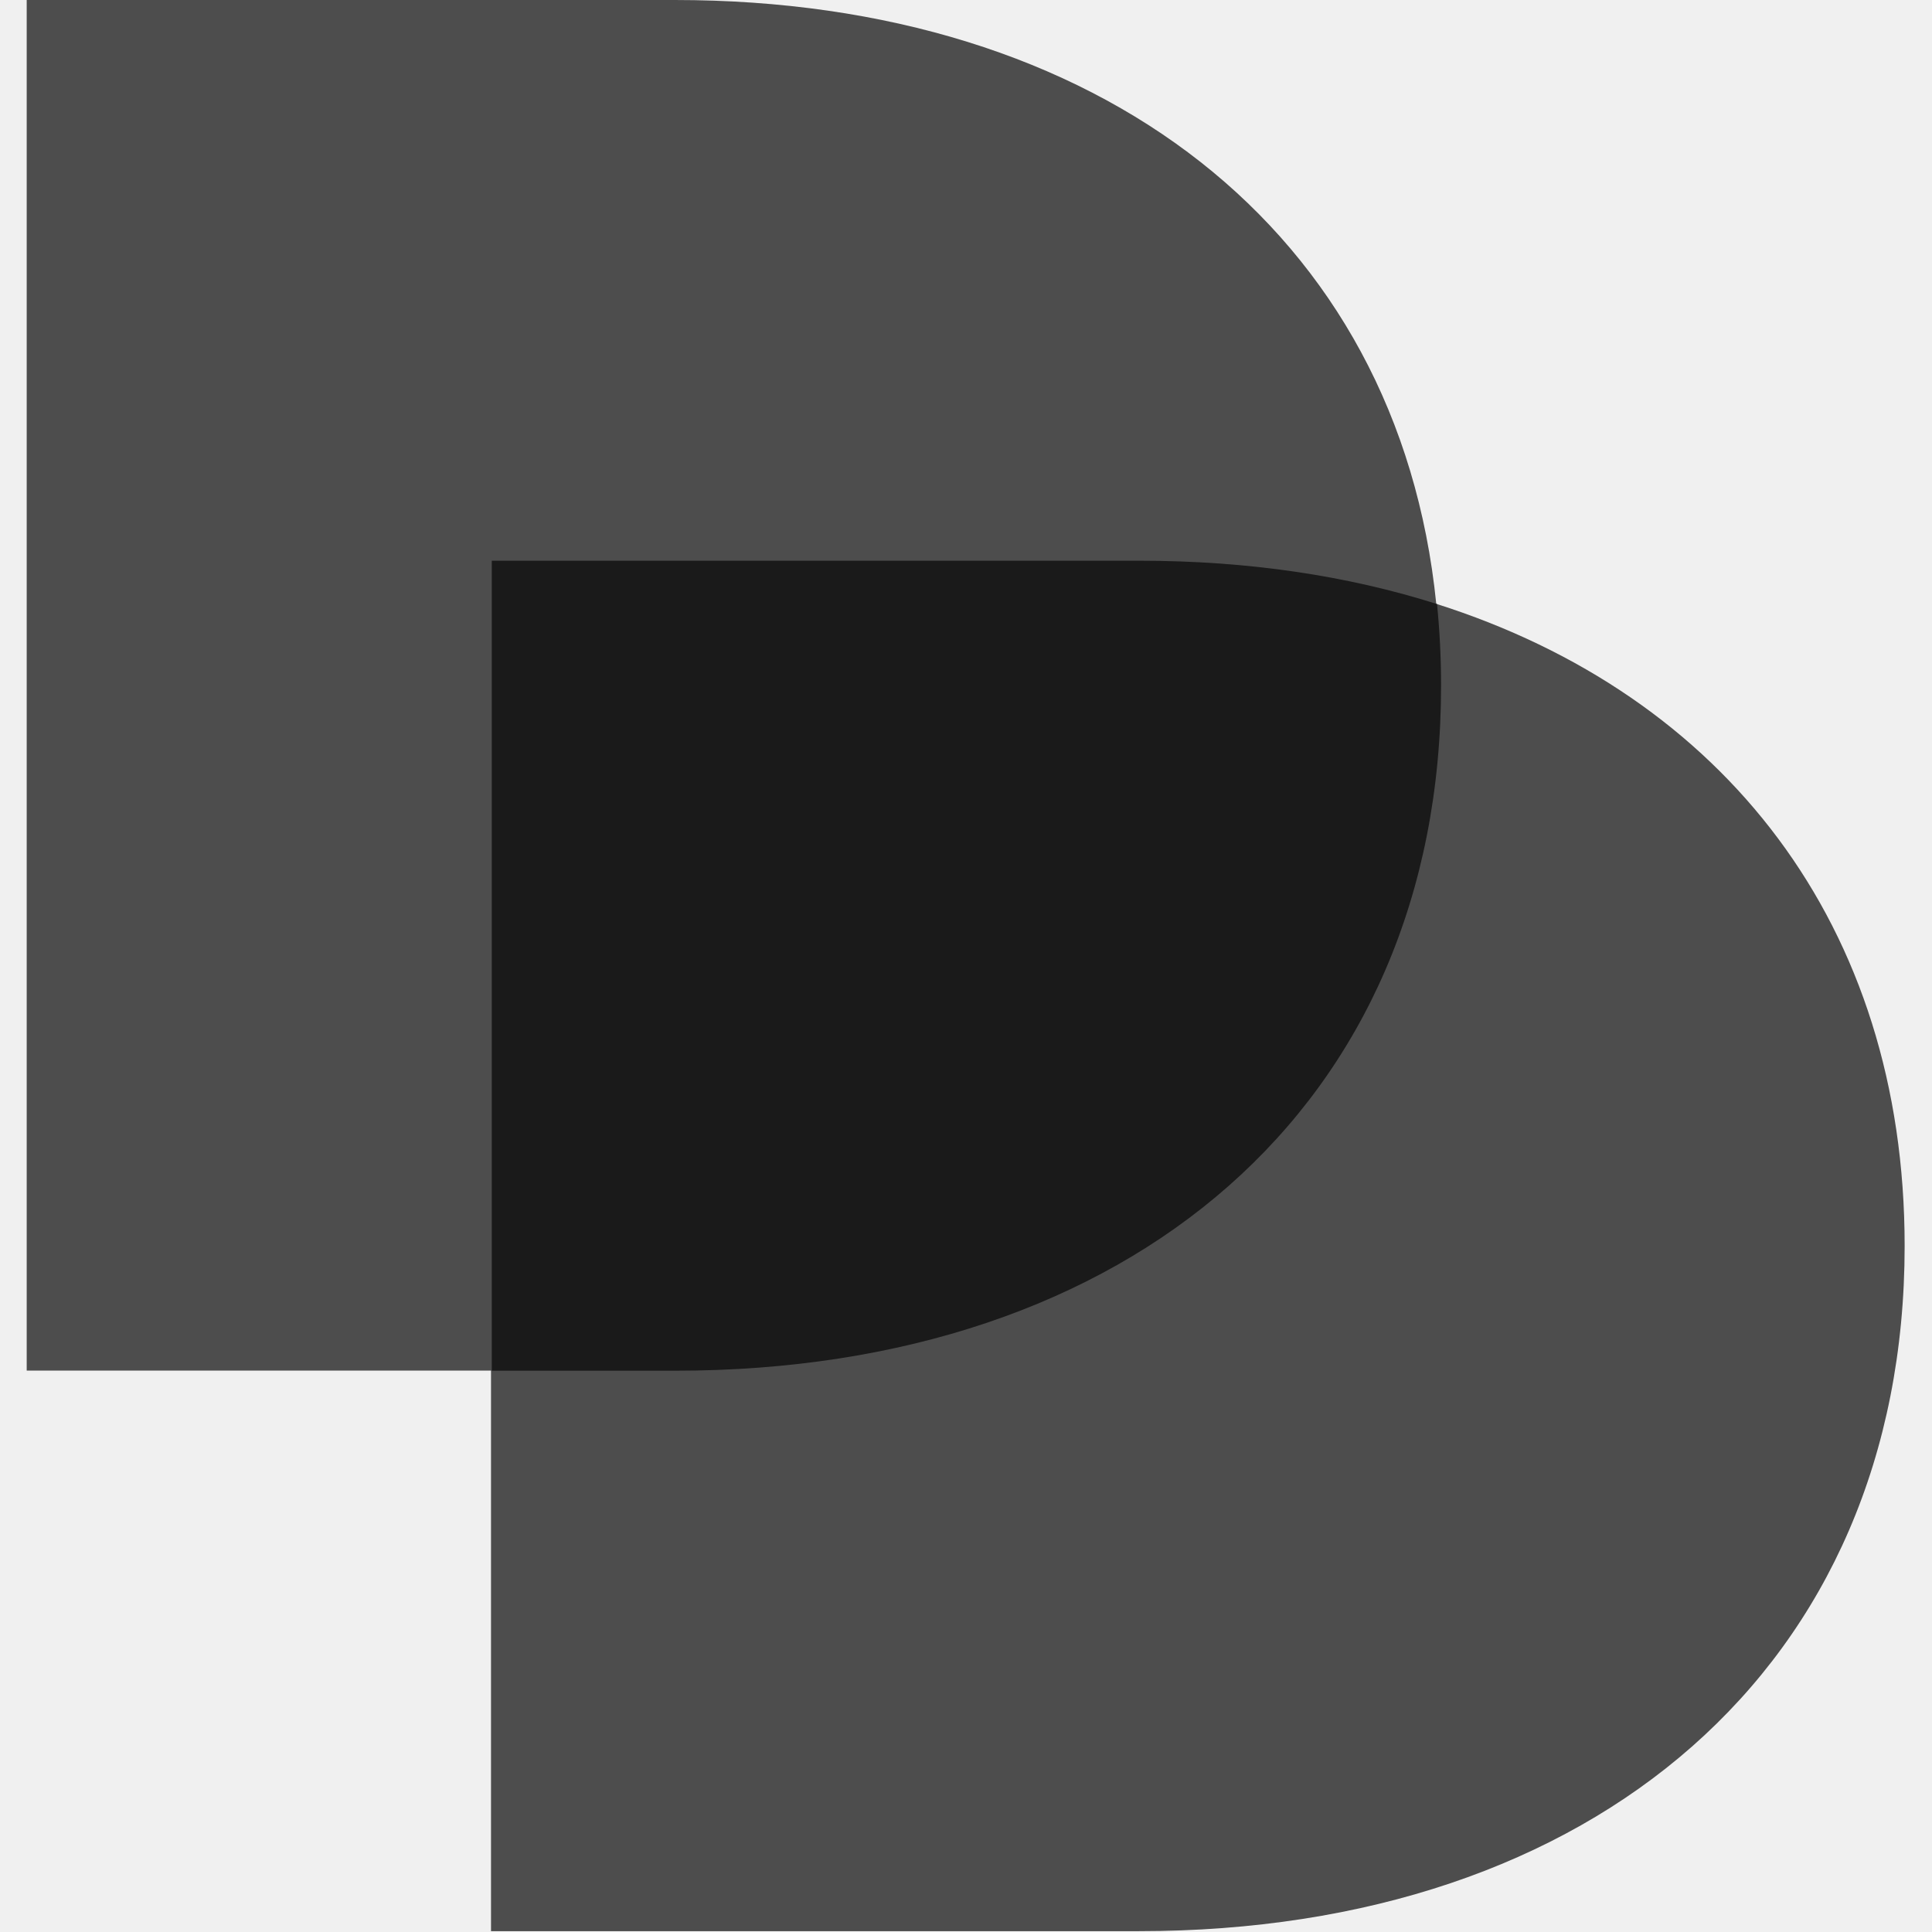
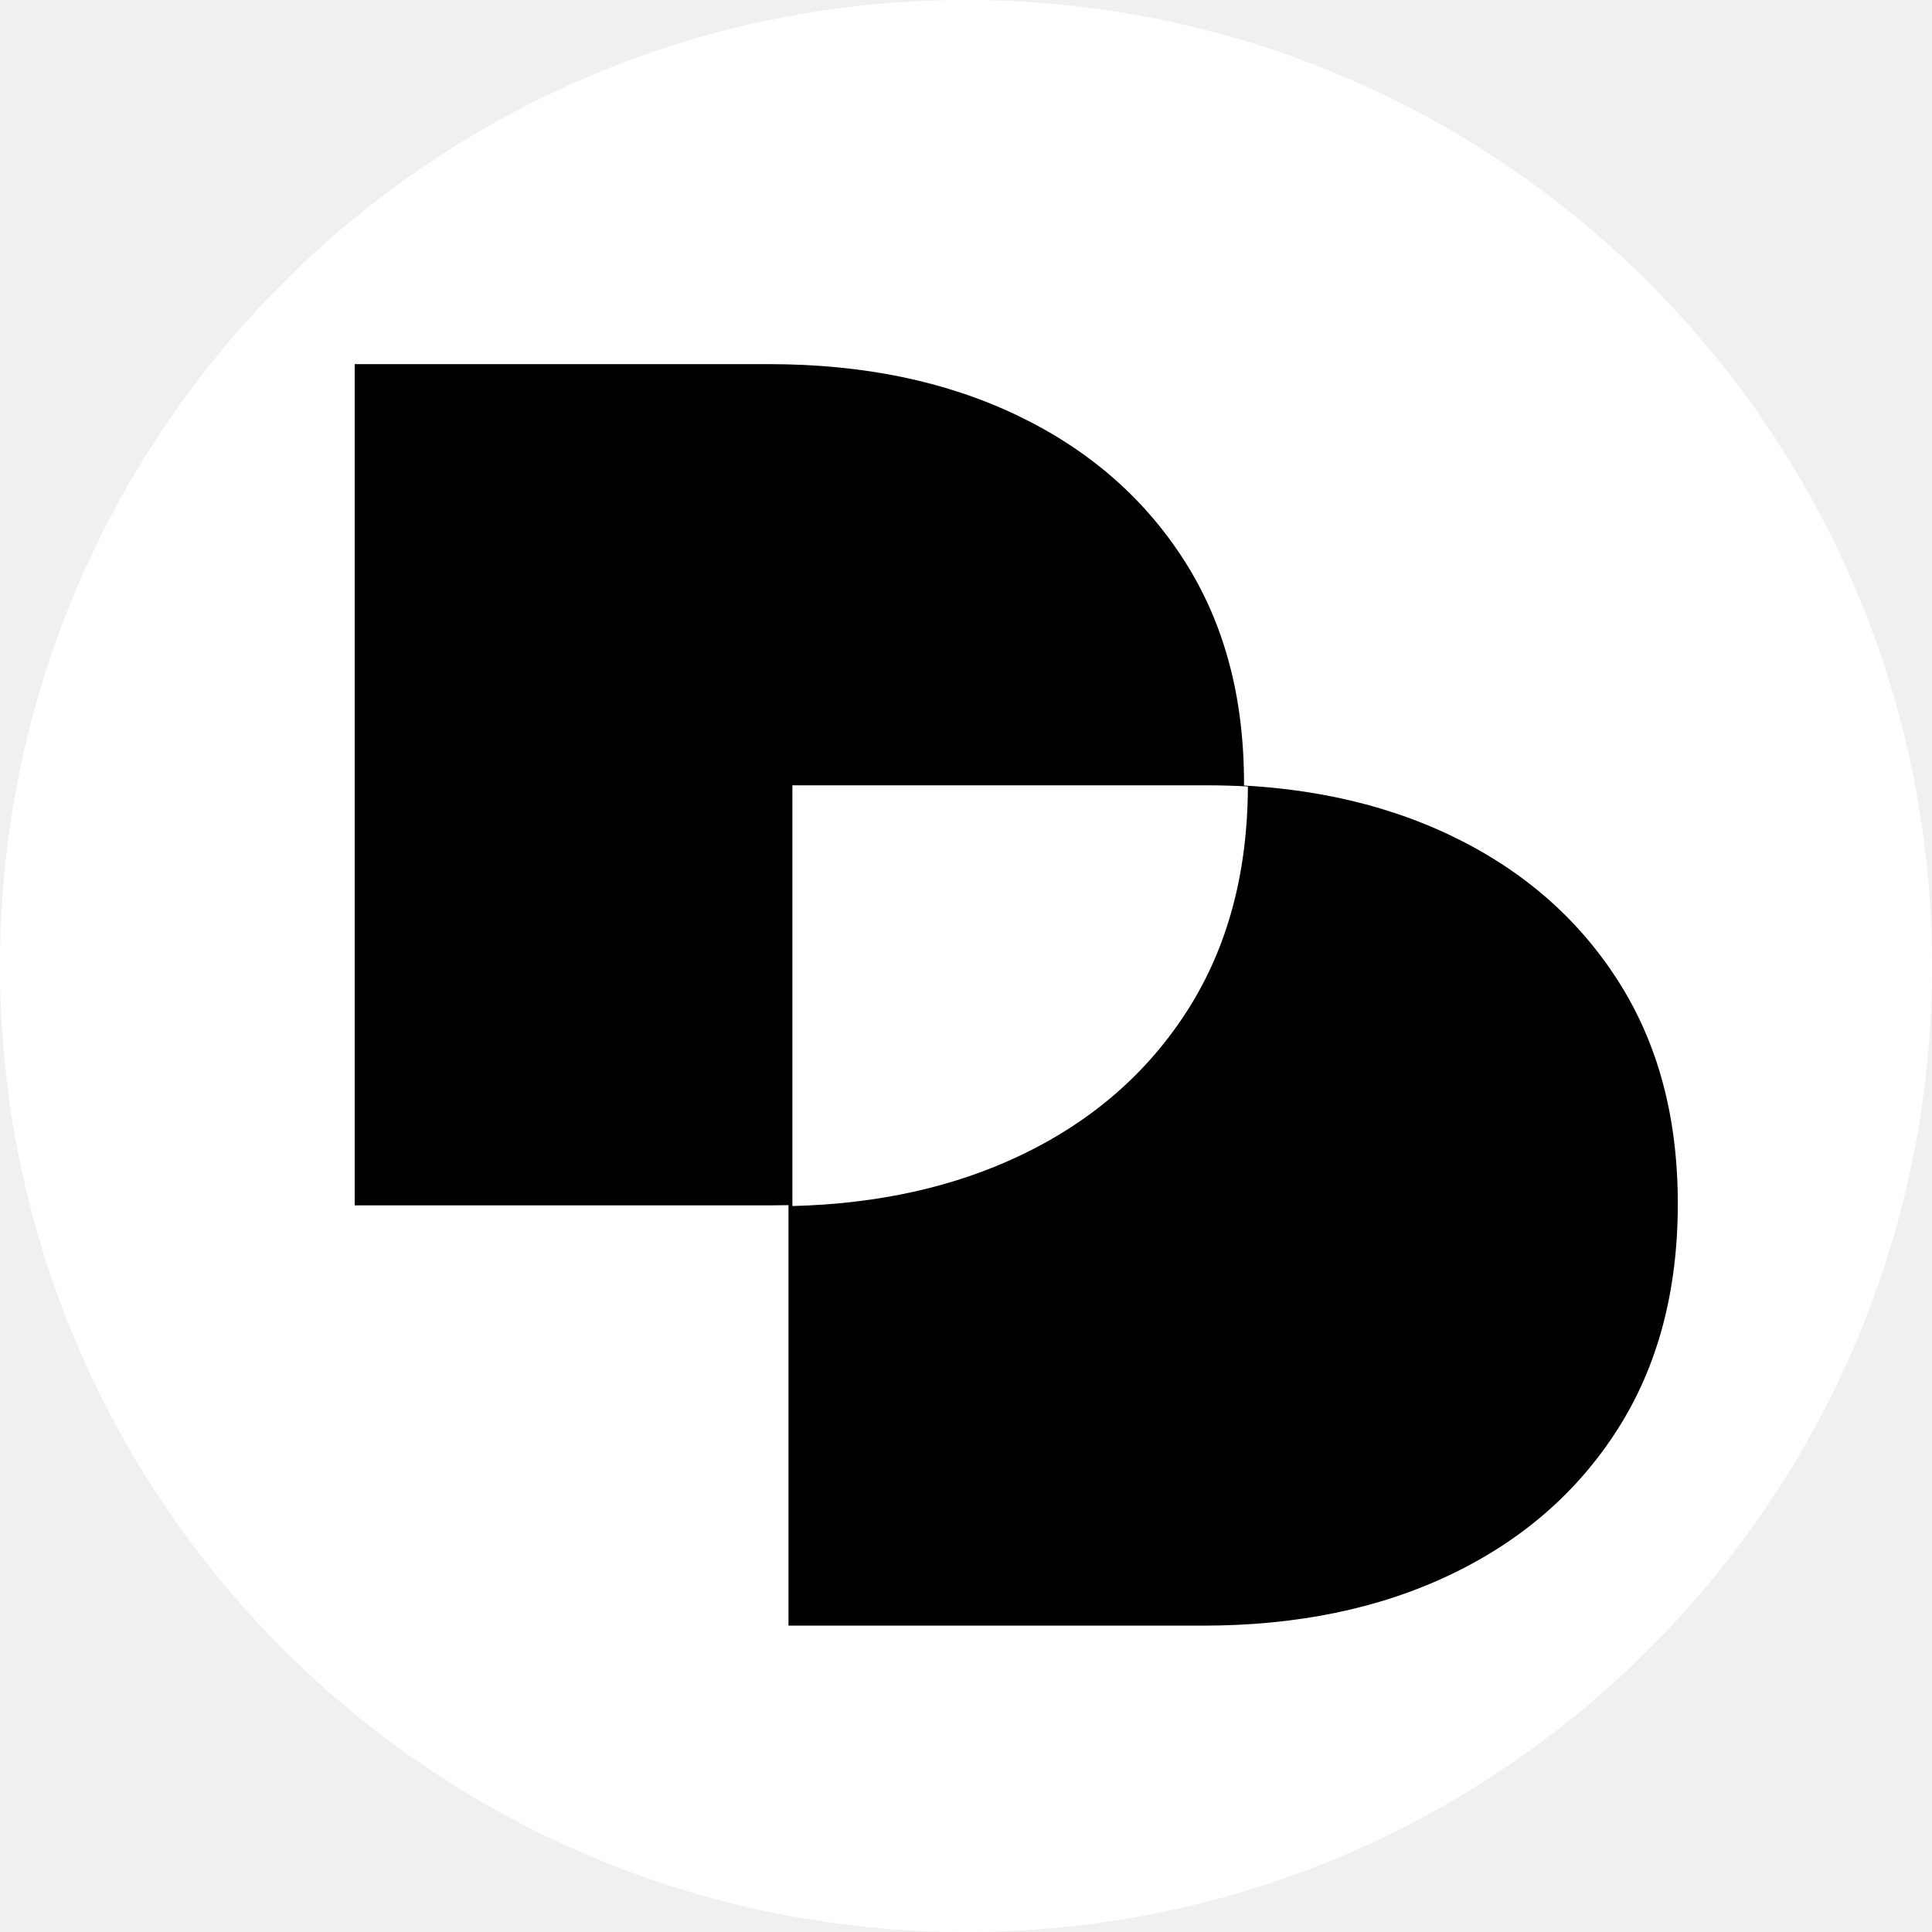
- <svg xmlns="http://www.w3.org/2000/svg" version="1.1" id="Layer_1" x="0px" y="0px" viewBox="0 0 2048 2048" style="enable-background:new 0 0 2048 2048;" xml:space="preserve">
-   <style type="text/css">
- 	.st0{fill:#4D4D4D;}
- 	.st1{fill:#1A1A1A;}
- </style>
-   <path class="st0" d="M1522.5,640.1C1482.5,244.4,1165,0,715.3,0h-687v1452.9h492.2v594.2h687c481.5,0,811.5-280.2,811.5-726.4  C2019,980.4,1827.1,736.7,1522.5,640.1z" />
-   <g>
-     <path class="st1" d="M1527.6,726.6c0-29.5-1.5-58.3-4.3-86.3c-94.9-30.1-200.7-45.9-315-45.9h-687V1453h194.8   C1197.6,1453,1527.6,1172.8,1527.6,726.6z" />
-   </g>
+ <svg xmlns="http://www.w3.org/2000/svg" id="Layer_1" viewBox="0 0 1025 1025">
+   <defs>
+     <style>
+       .cls-1 {
+         fill: #fff;
+       }
+     </style>
+   </defs>
+   <circle class="cls-1" cx="512.5" cy="512.5" r="512.5" />
+   <path d="M628.12,297.12c-21.26-33.16-50.8-58.76-88.63-76.83-37.83-18.06-81.61-27.1-131.34-27.1h-219.97v446.31h219.97c49.73,0,93.51-9.02,131.34-27.1,37.83-18.06,67.37-43.78,88.63-77.15,21.25-33.36,31.88-73.21,31.88-119.55s-10.63-85.44-31.88-118.59Z" />
+   <path d="M858.26,520.08c-21.26-33.16-50.8-58.76-88.63-76.83-37.83-18.06-81.61-27.1-131.34-27.1h-219.97v446.31h219.97c49.73,0,93.51-9.02,131.34-27.1,37.83-18.06,67.37-43.78,88.63-77.15,21.25-33.36,31.88-73.21,31.88-119.55s-10.63-85.44-31.88-118.59Z" />
+   <path class="cls-1" d="M640.36,416.64h-219.97v223.21c45.55-1.16,85.94-10.13,121.17-26.96,37.83-18.06,67.37-43.78,88.63-77.15,21.08-33.11,31.71-72.6,31.87-118.48-7.11-.4-14.33-.62-21.7-.62Z" />
</svg>
